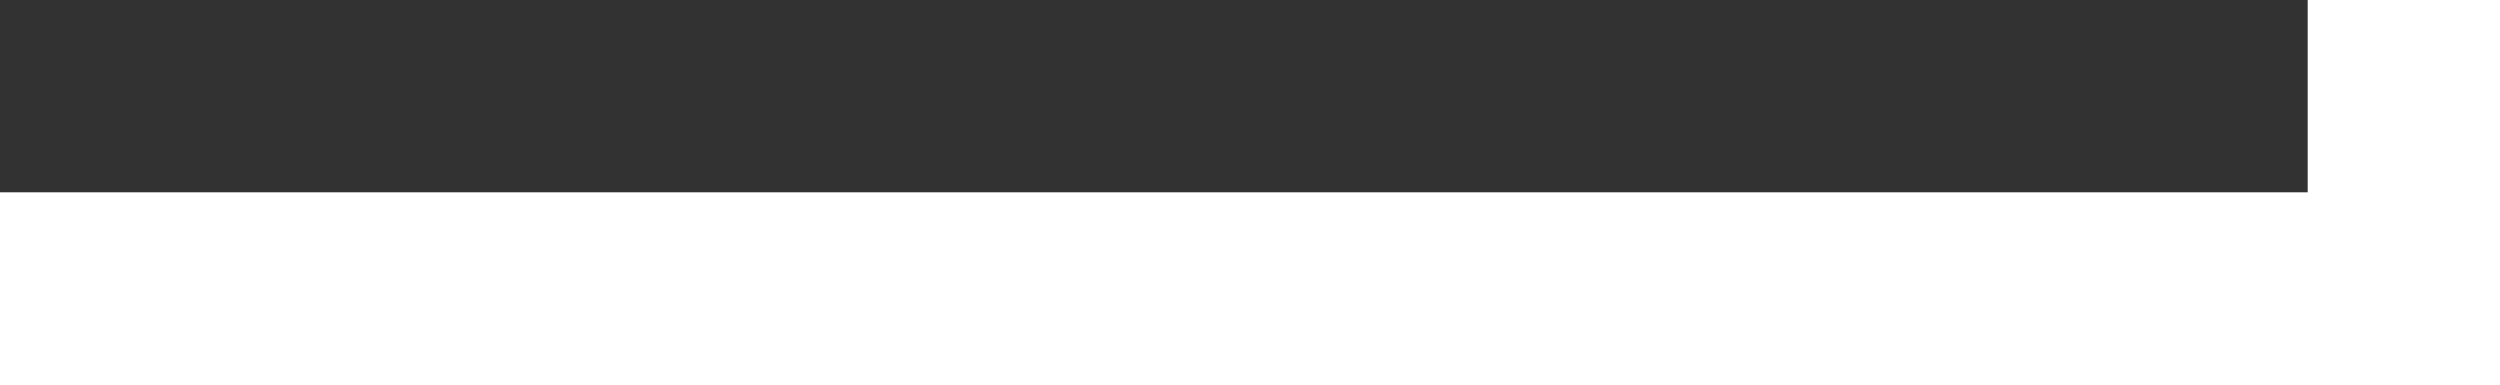
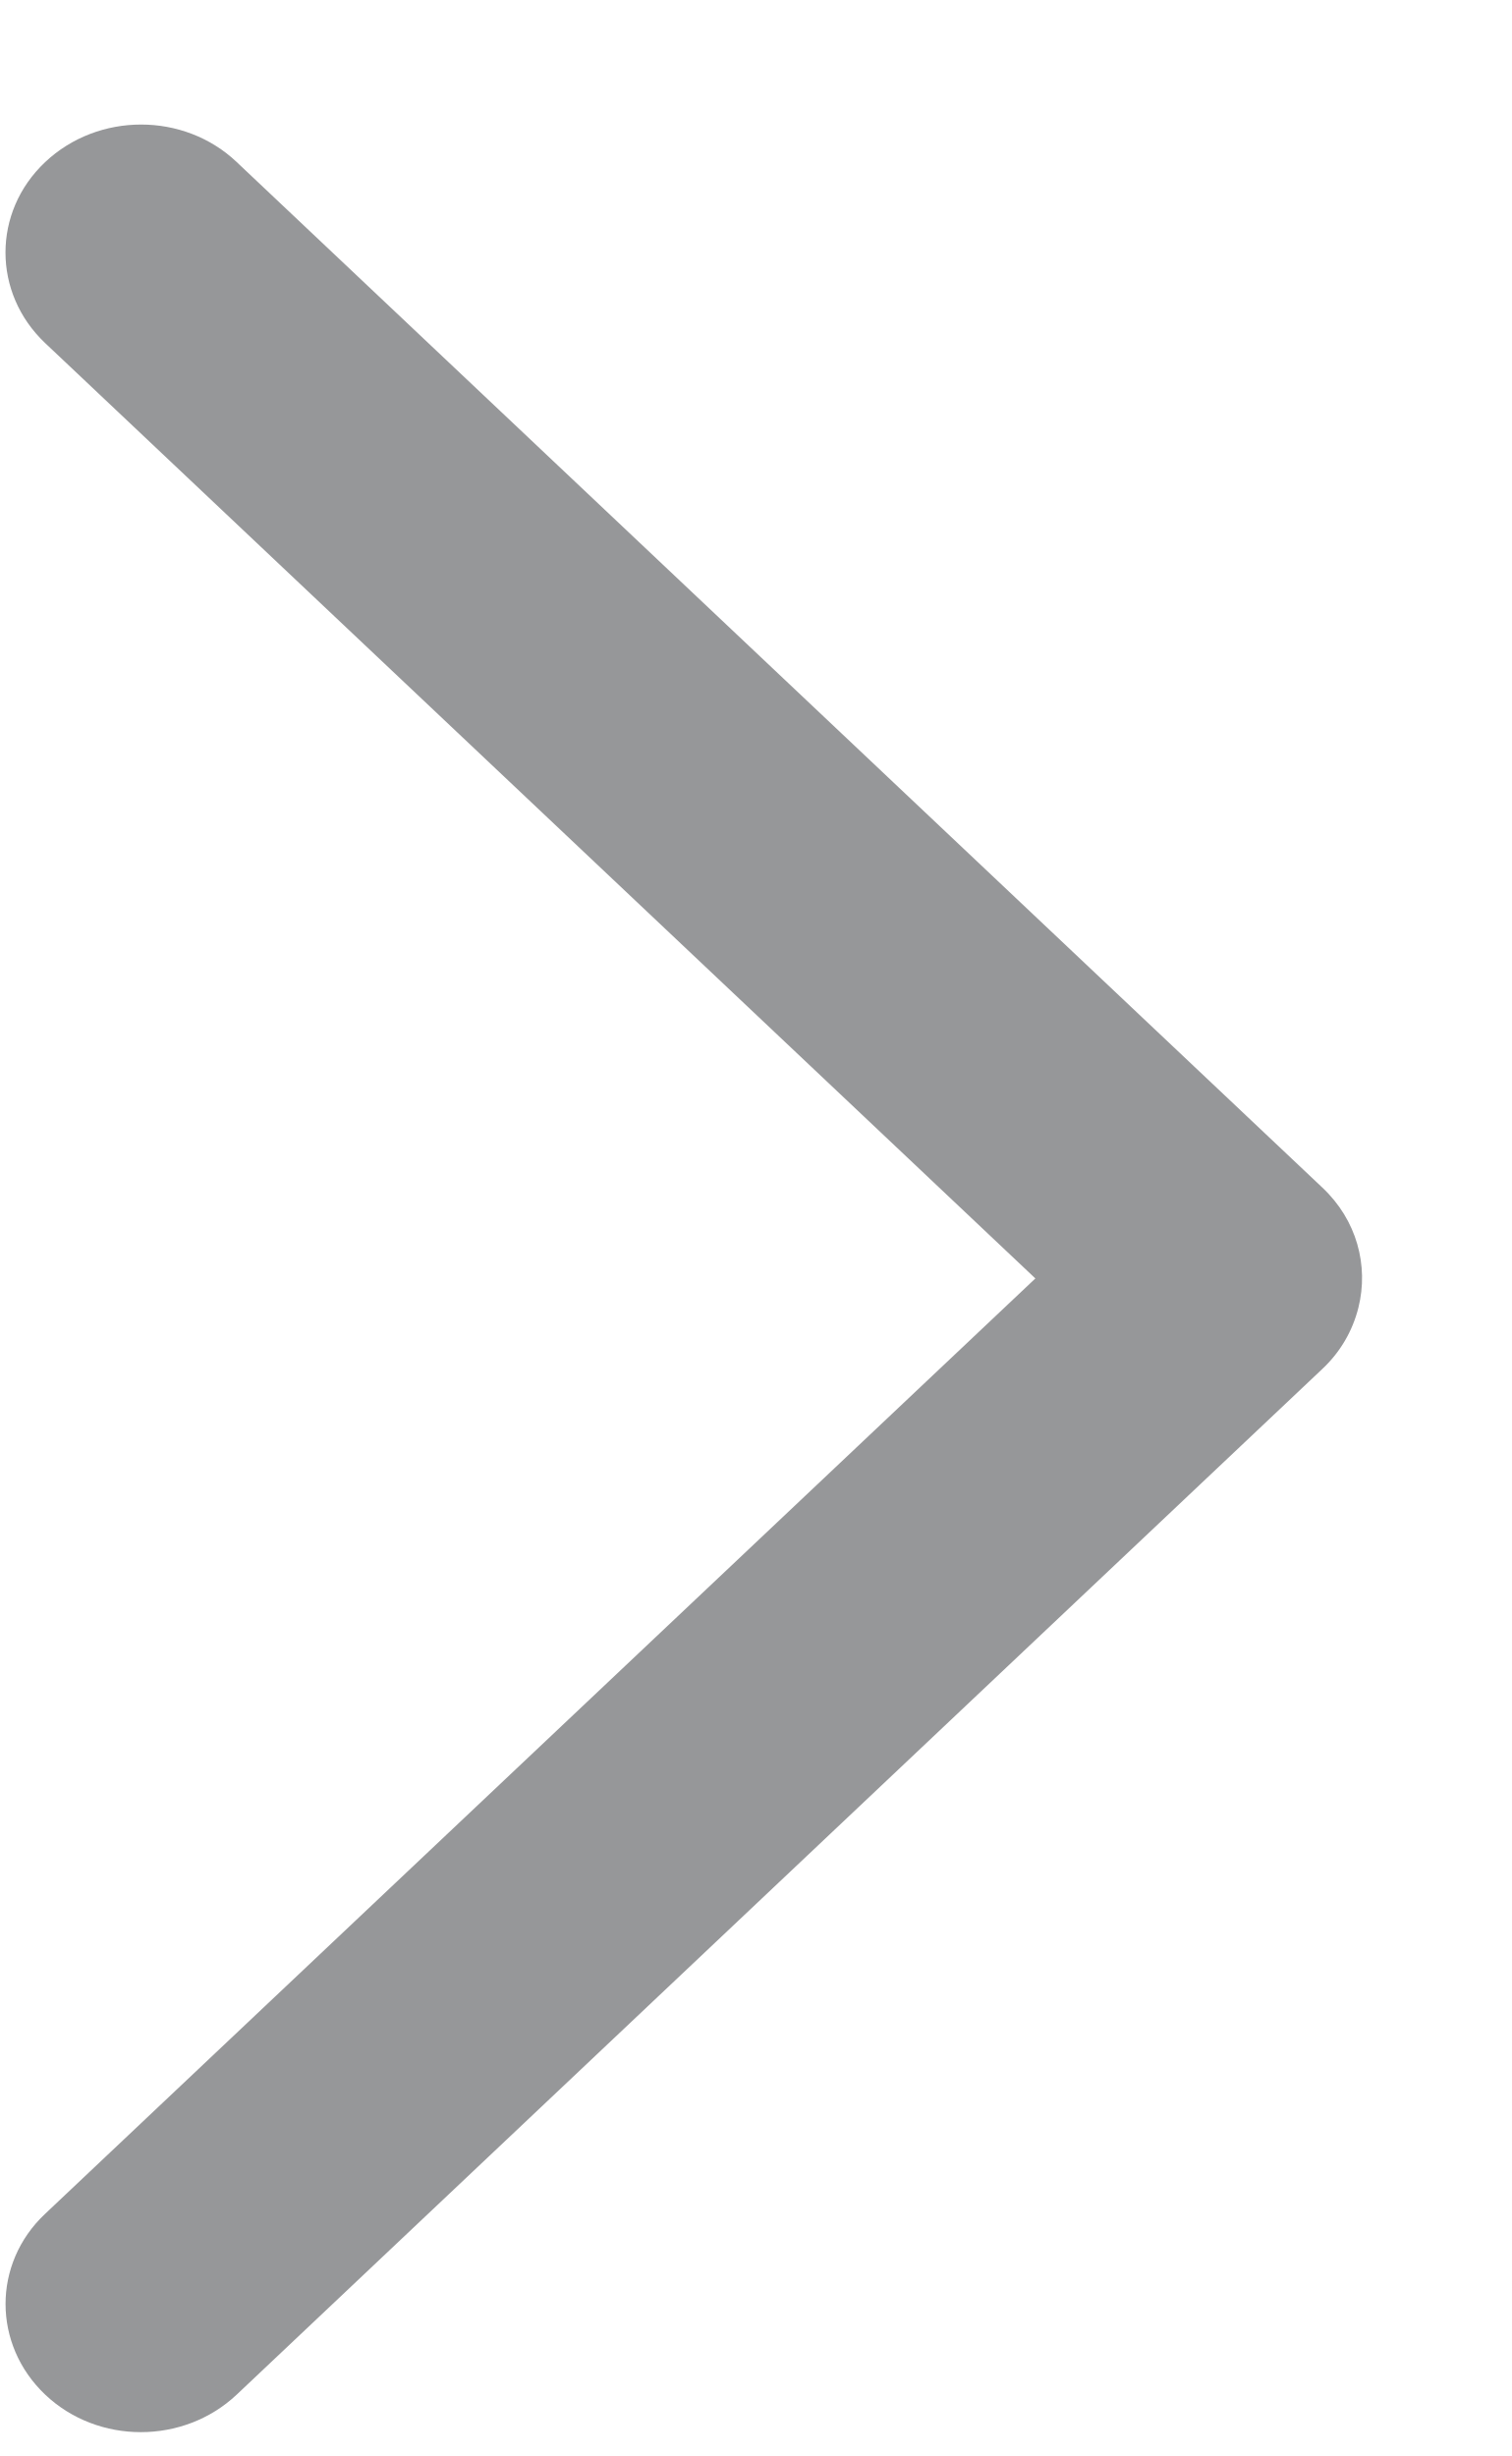
- <svg xmlns="http://www.w3.org/2000/svg" version="1.1" width="13px" height="2px">
-   <g transform="matrix(1 0 0 1 -241 -32 )">
-     <path d="M 241 32.5  L 253 32.5  " stroke-width="1" stroke="#323233" fill="none" />
+ <svg xmlns="http://www.w3.org/2000/svg" version="1.1" width="8px" height="13px">
+   <g transform="matrix(1 0 0 1 -337 -15 )">
+     <path d="M 6.999 6.286  C 7.182 6.458  7.245 6.7  7.19 6.921  C 7.159 7.045  7.094 7.157  6.999 7.246  L 1.253 12.675  C 0.972 12.94  0.518 12.94  0.239 12.675  C -0.04 12.41  -0.041 11.981  0.239 11.718  L 5.48 6.767  L 0.239 1.816  C -0.041 1.551  -0.041 1.122  0.239 0.858  C 0.52 0.593  0.974 0.593  1.253 0.858  L 6.999 6.286  Z " fill-rule="nonzero" fill="#969799" stroke="none" transform="matrix(1 0 0 1 337 15 )" />
  </g>
</svg>
